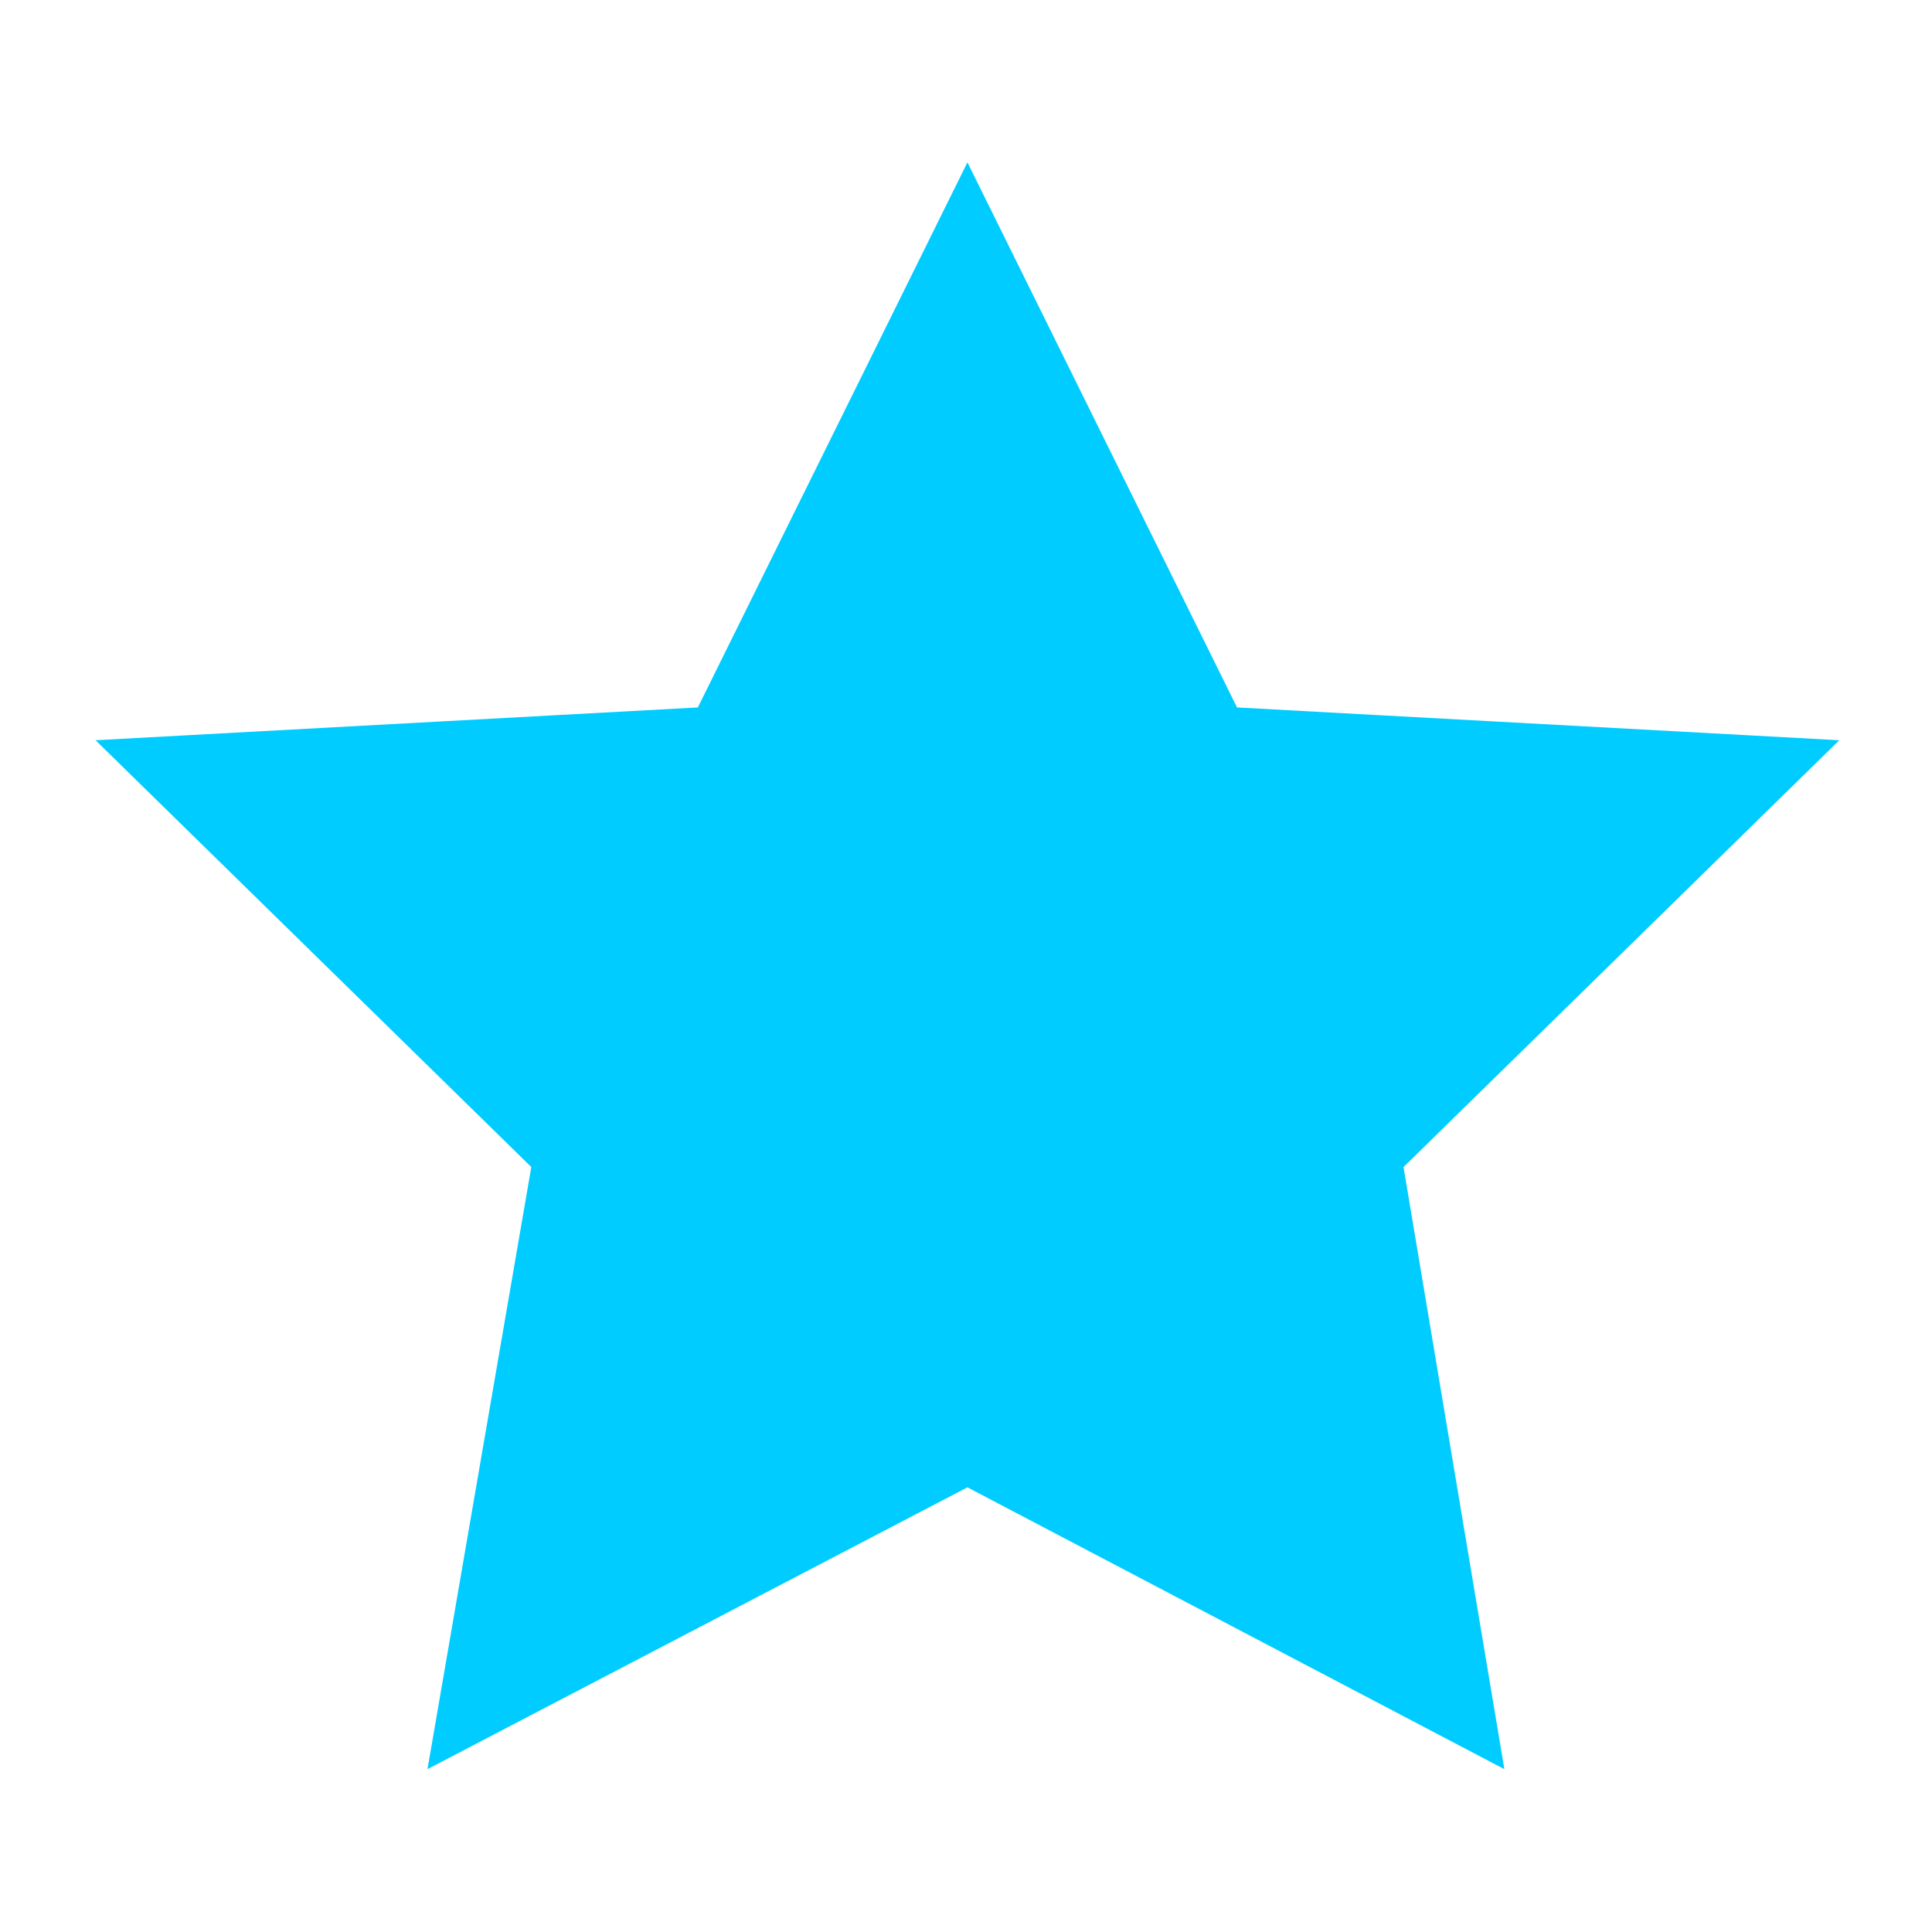
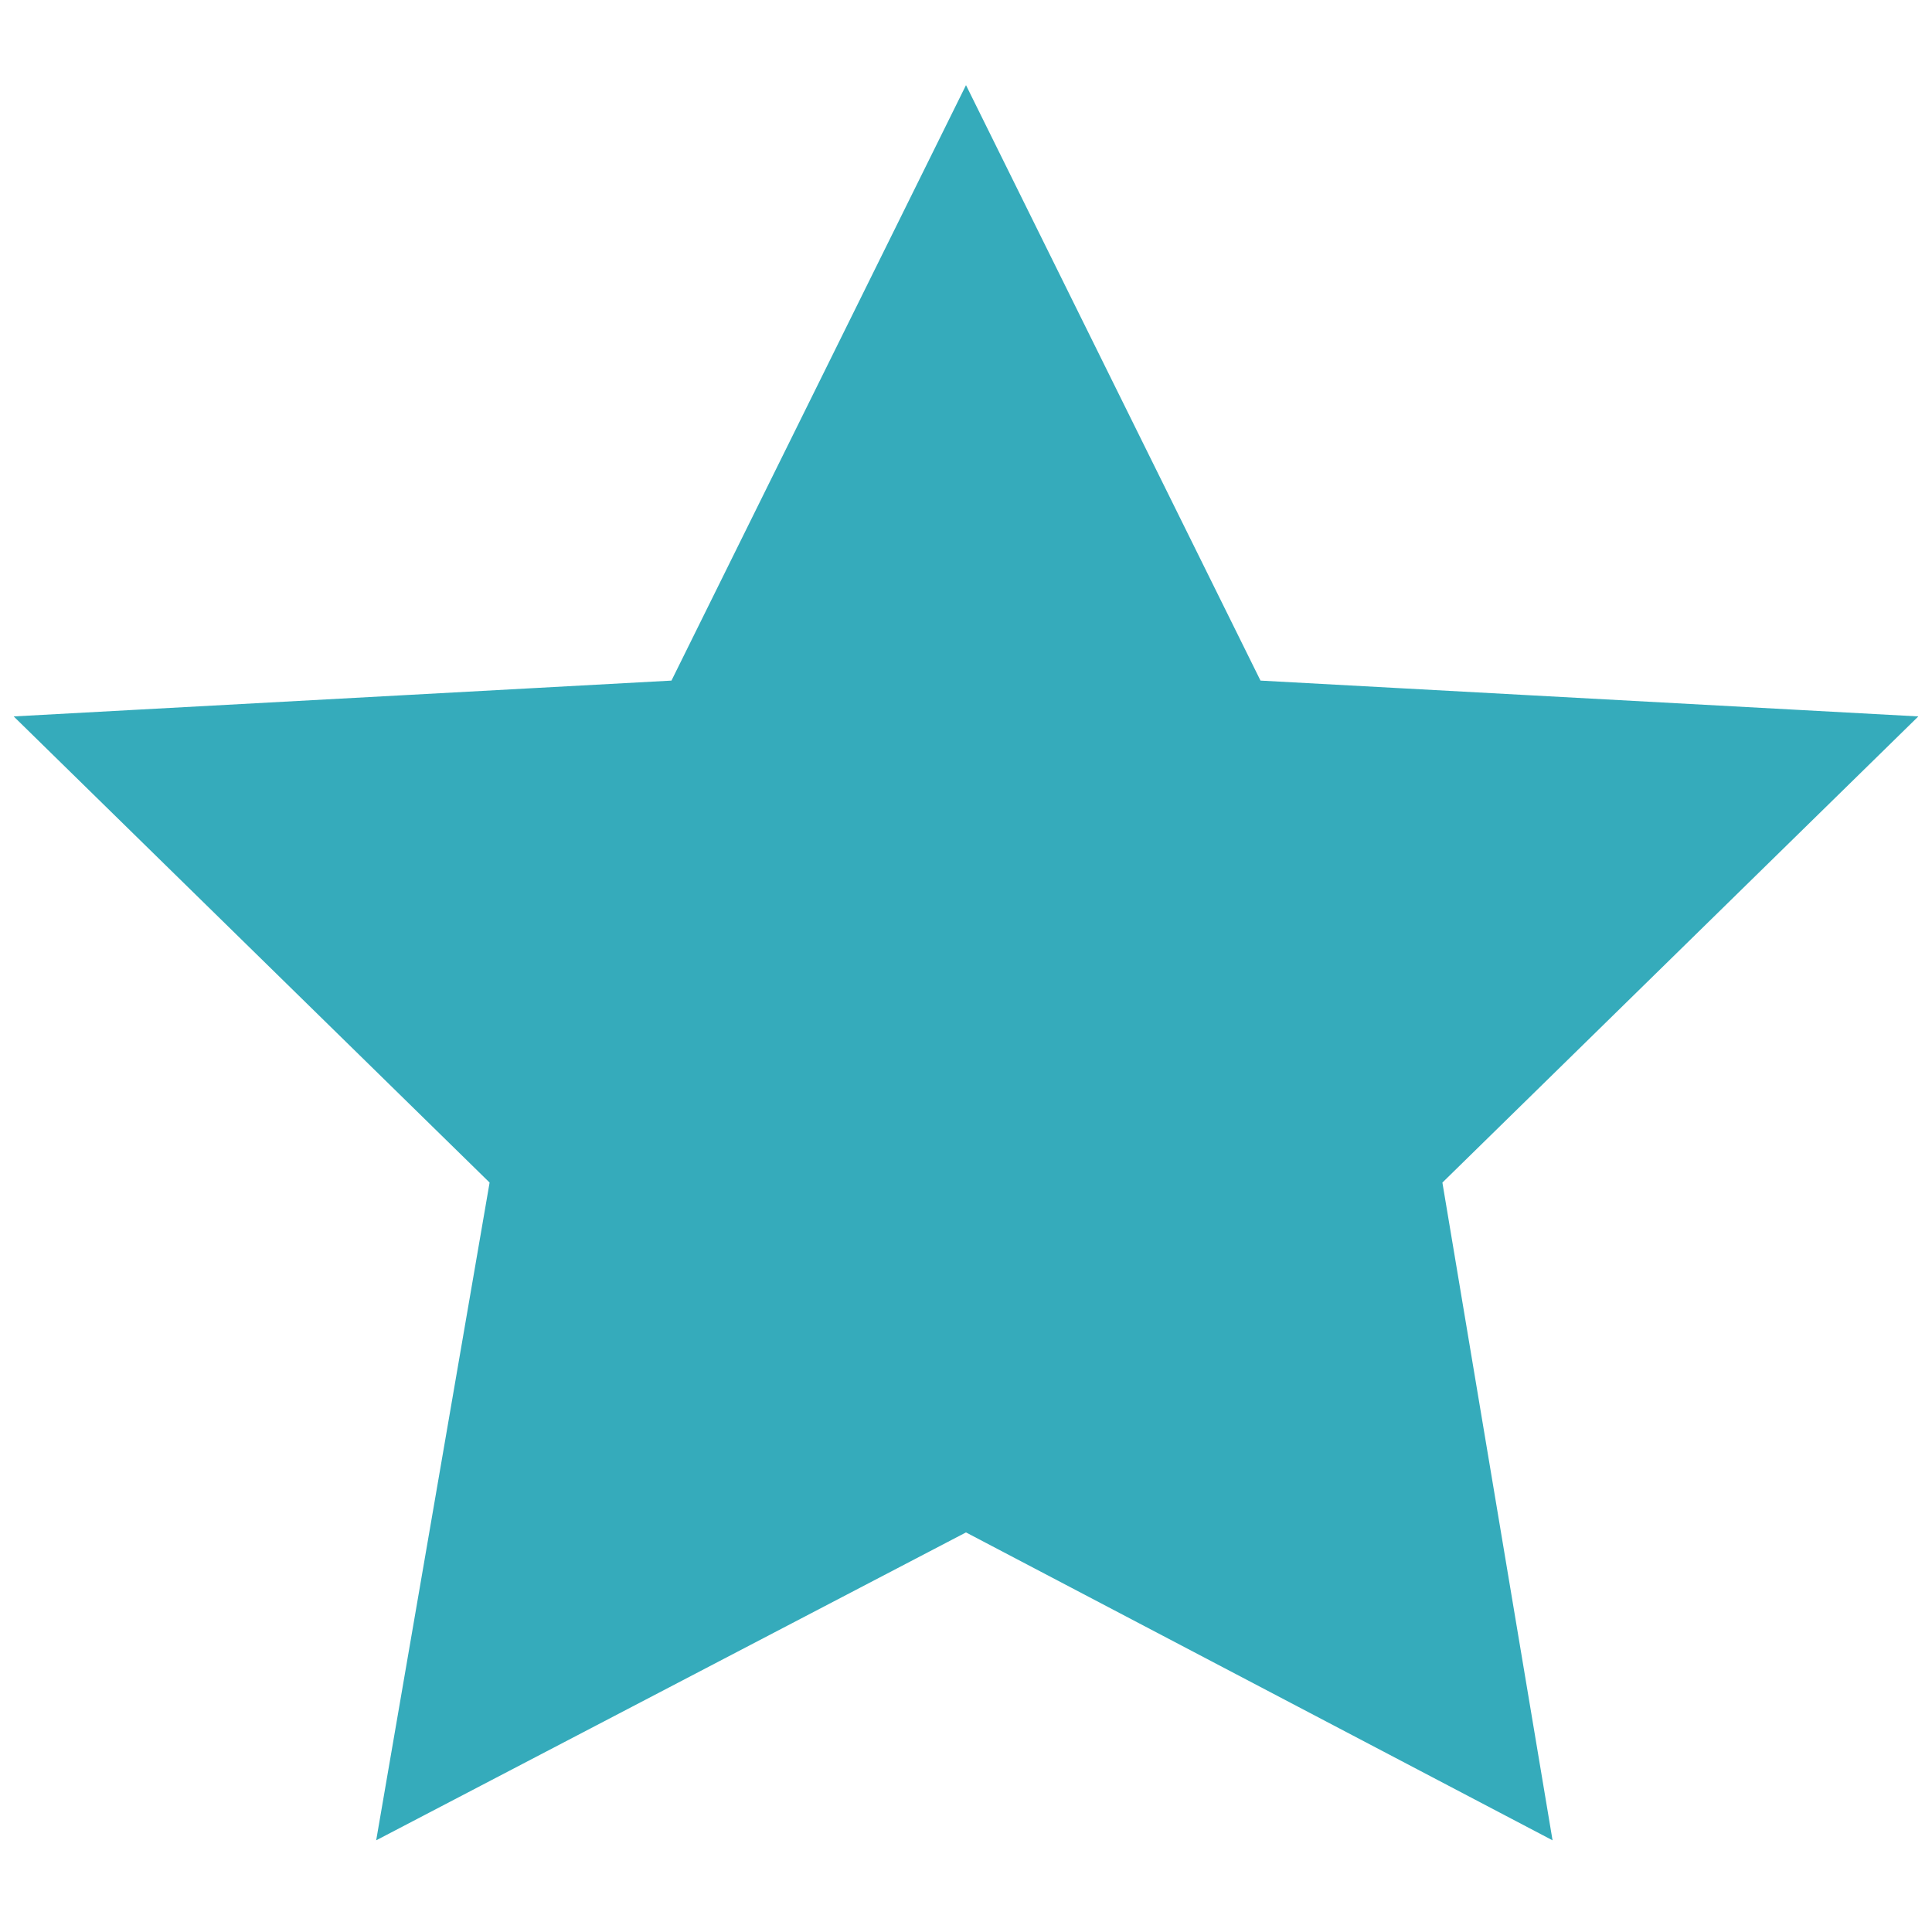
- <svg xmlns="http://www.w3.org/2000/svg" version="1.1" id="Layer_1" x="0px" y="0px" height="70px" width="70px" viewBox="0 4.9 67.5 62.1" style="enable-background:new 0 4.9 67.5 62.1;" xml:space="preserve">
-   <style type="text/css">
- 	.st0{fill:#00CCFF;}
- 	.st1{fill:none;stroke:#00CCFF;stroke-miterlimit:10;}
- </style>
+ <svg xmlns="http://www.w3.org/2000/svg" version="1.1" id="Layer_1" x="0px" y="0px" width="64px" height="64px" viewBox="6 6 64 64" enable-background="new 6 6 64 64" xml:space="preserve">
  <g id="XMLID_15_">
    <g id="XMLID_18_">
-       <polygon id="XMLID_20_" class="st0" points="63.1,28.5 48.5,42.8 51.9,63.1 33.8,53.6 15.6,63.1 19.1,42.8 4.5,28.5 24.7,27.4    33.8,9 42.9,27.4   " />
+       <polygon id="XMLID_20_" fill="#35ABBB" points="68.386,30.17 53.245,45 56.771,66.052 38,56.199 19.126,66.052 22.756,45     7.615,30.17 28.562,29.029 38,9.948 47.437,29.029   " />
    </g>
    <g id="XMLID_19_">
-       <polygon id="XMLID_21_" class="st1" points="33.8,9 42.9,27.4 63.1,28.5 48.5,42.8 51.9,63.1 33.8,53.6 15.6,63.1 19.1,42.8    4.5,28.5 24.7,27.4   " />
+       <polygon id="XMLID_21_" fill="none" stroke="#35ABBB" stroke-miterlimit="10" points="38,9.948 47.437,29.029 68.386,30.17     53.245,45 56.771,66.052 38,56.199 19.126,66.052 22.756,45 7.615,30.17 28.562,29.029   " />
    </g>
  </g>
</svg>
